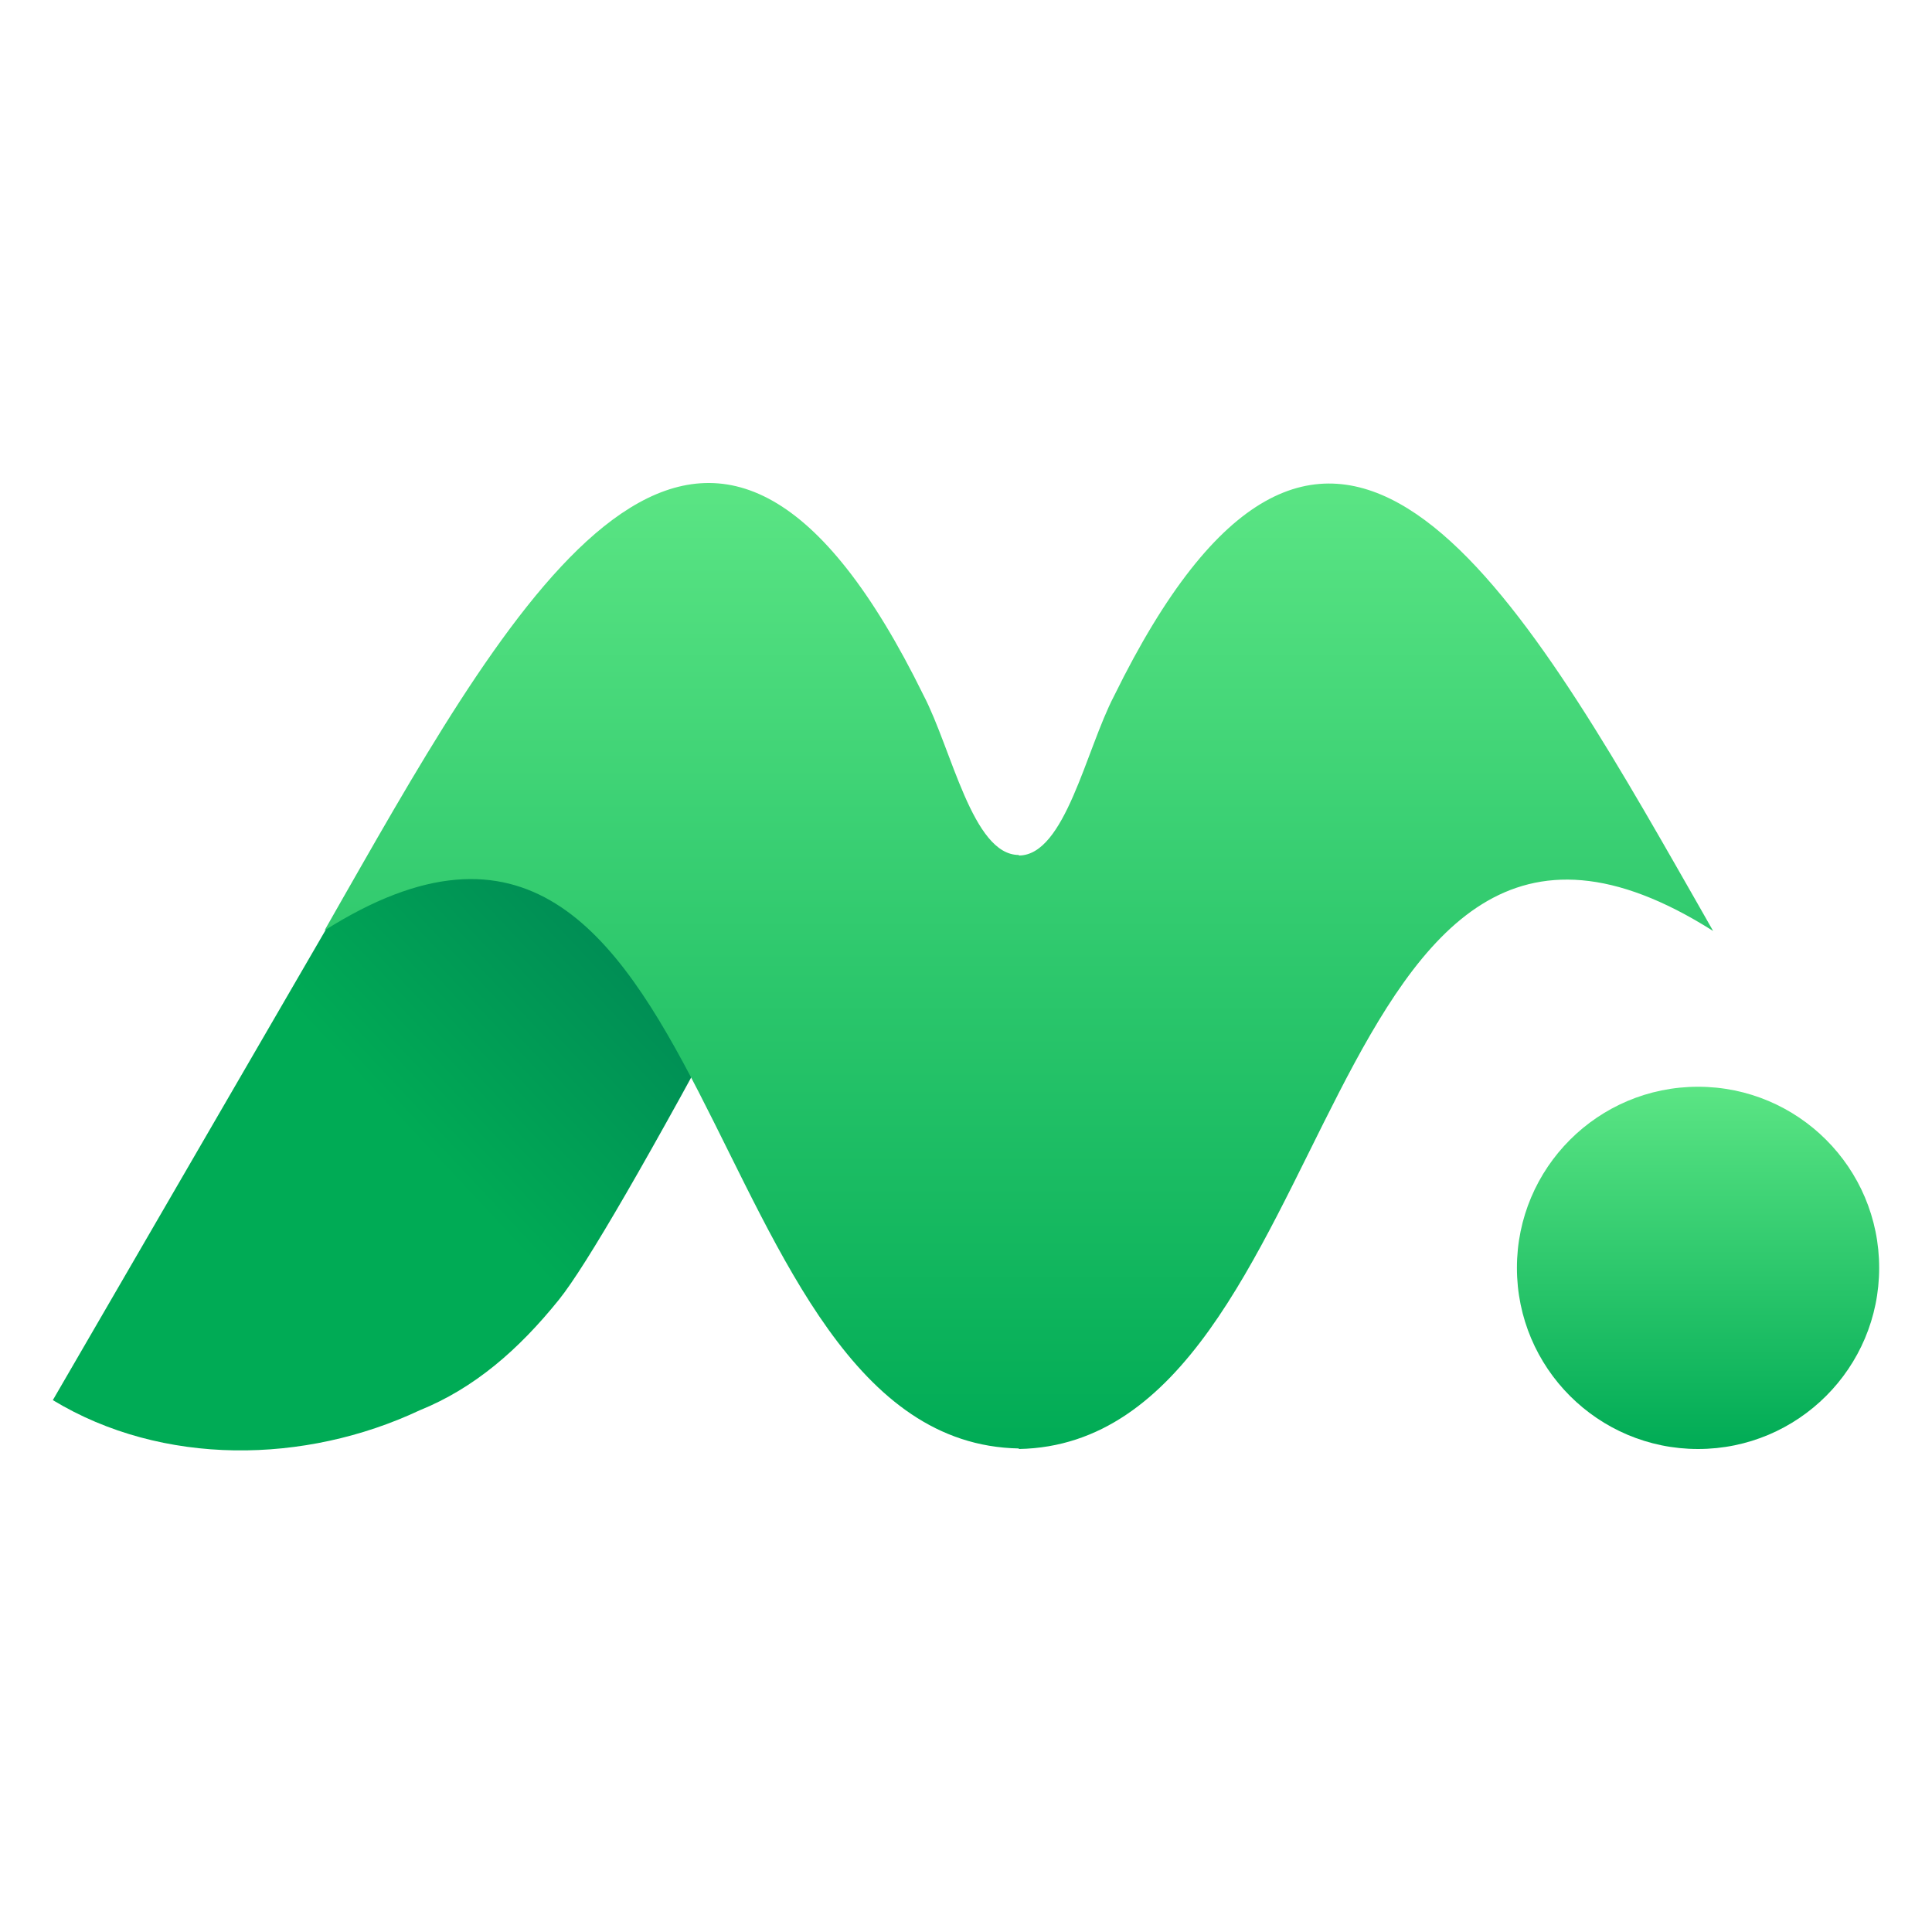
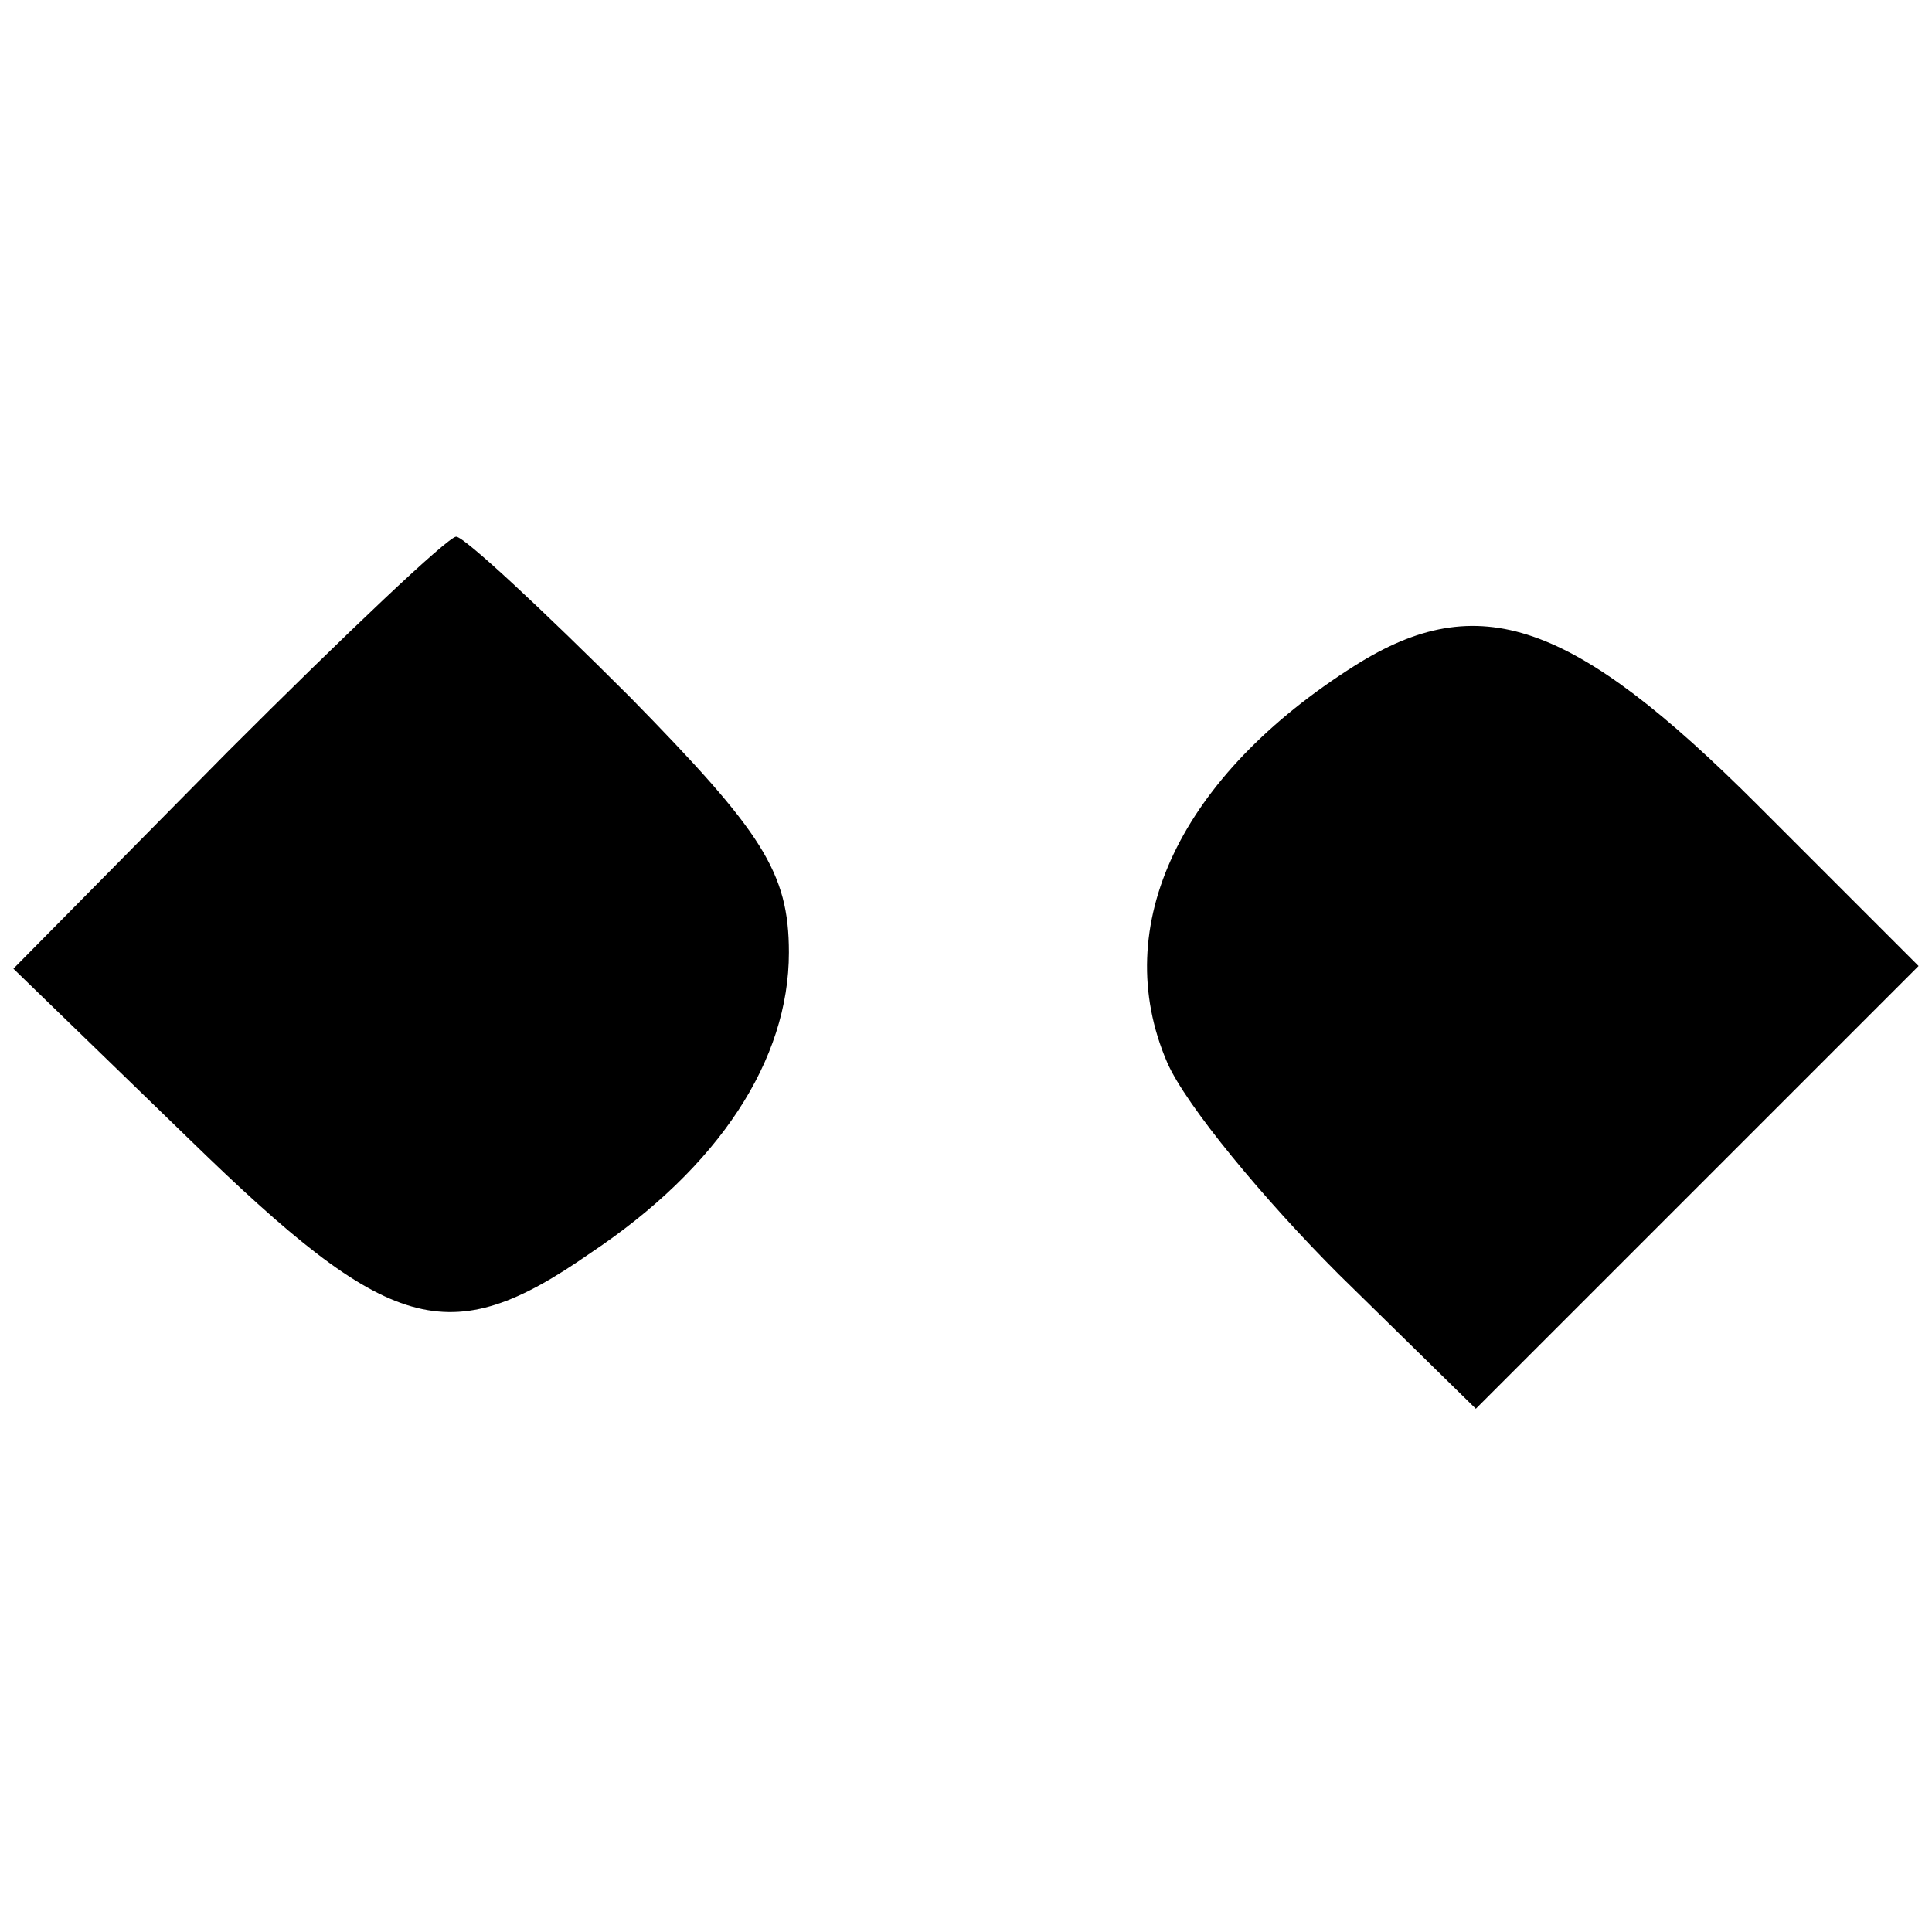
- <svg xmlns="http://www.w3.org/2000/svg" height="512" viewBox="0 0 512 512" width="512">
-   <linearGradient id="a" x1="100%" x2="50%" y1="5.663%" y2="50%">
-     <stop offset="0" stop-color="#007b55" />
-     <stop offset="1" stop-color="#00ab55" />
-   </linearGradient>
-   <linearGradient id="b" x1="50%" x2="50%" y1="0%" y2="100%">
-     <stop offset="0" stop-color="#5be584" />
-     <stop offset="1" stop-color="#00ab55" />
-   </linearGradient>
-   <g fill="none" fill-rule="evenodd" transform="translate(14 128)">
-     <path d="m92.807 83.107c44.289 22.889 46.308 23.935 46.401 23.98.012.009.642.333 44.793 23.153-26.072 48.54-42.693 77.266-49.868 86.179-10.759 13.37-22.495 23.493-36.93 29.334-30.346 14.262-68.07 14.929-97.202-2.704z" fill="url(#a)" />
-     <g fill="url(#b)">
-       <path d="m430.31 101.726c-46.271-80.956-94.1-157.228-149.043-45.344-7.516 14.383-12.995 42.337-25.267 42.337v-.142c-12.272 0-17.749-27.953-25.265-42.337-54.945-111.885-102.774-35.612-149.045 45.344-3.482 6.105-6.827 11.932-9.69 16.996 106.038-67.127 97.11 135.666 184 137.278v.142c86.891-1.611 77.962-204.405 184-137.28-2.861-5.062-6.206-10.889-9.69-16.994" />
-       <path d="m436 256c26.509 0 48-21.491 48-48s-21.491-48-48-48-48 21.491-48 48 21.491 48 48 48" />
-     </g>
+ <svg xmlns="http://www.w3.org/2000/svg" version="1.0" width="72pt" height="72pt" viewBox="0 0 72 72" preserveAspectRatio="xMidYMid meet">
+   <g transform="translate(0,72) scale(0.1,-0.1)" fill="#000000" stroke="none">
+     <path d="M85 440 l-80 -81 66 -64 c74 -72 96 -79 149 -42 48 32 74 72 74 112 0 30 -10 45 -59 95 -33 33 -62 60 -65 60 -3 0 -41 -36 -85 -80z" />
+     <path d="M505 472 c-65 -41 -92 -97 -70 -148 7 -16 36 -51 64 -79 l51 -50 83 83 82 82 -60 60 c-69 69 -104 81 -150 52z" />
  </g>
</svg>
